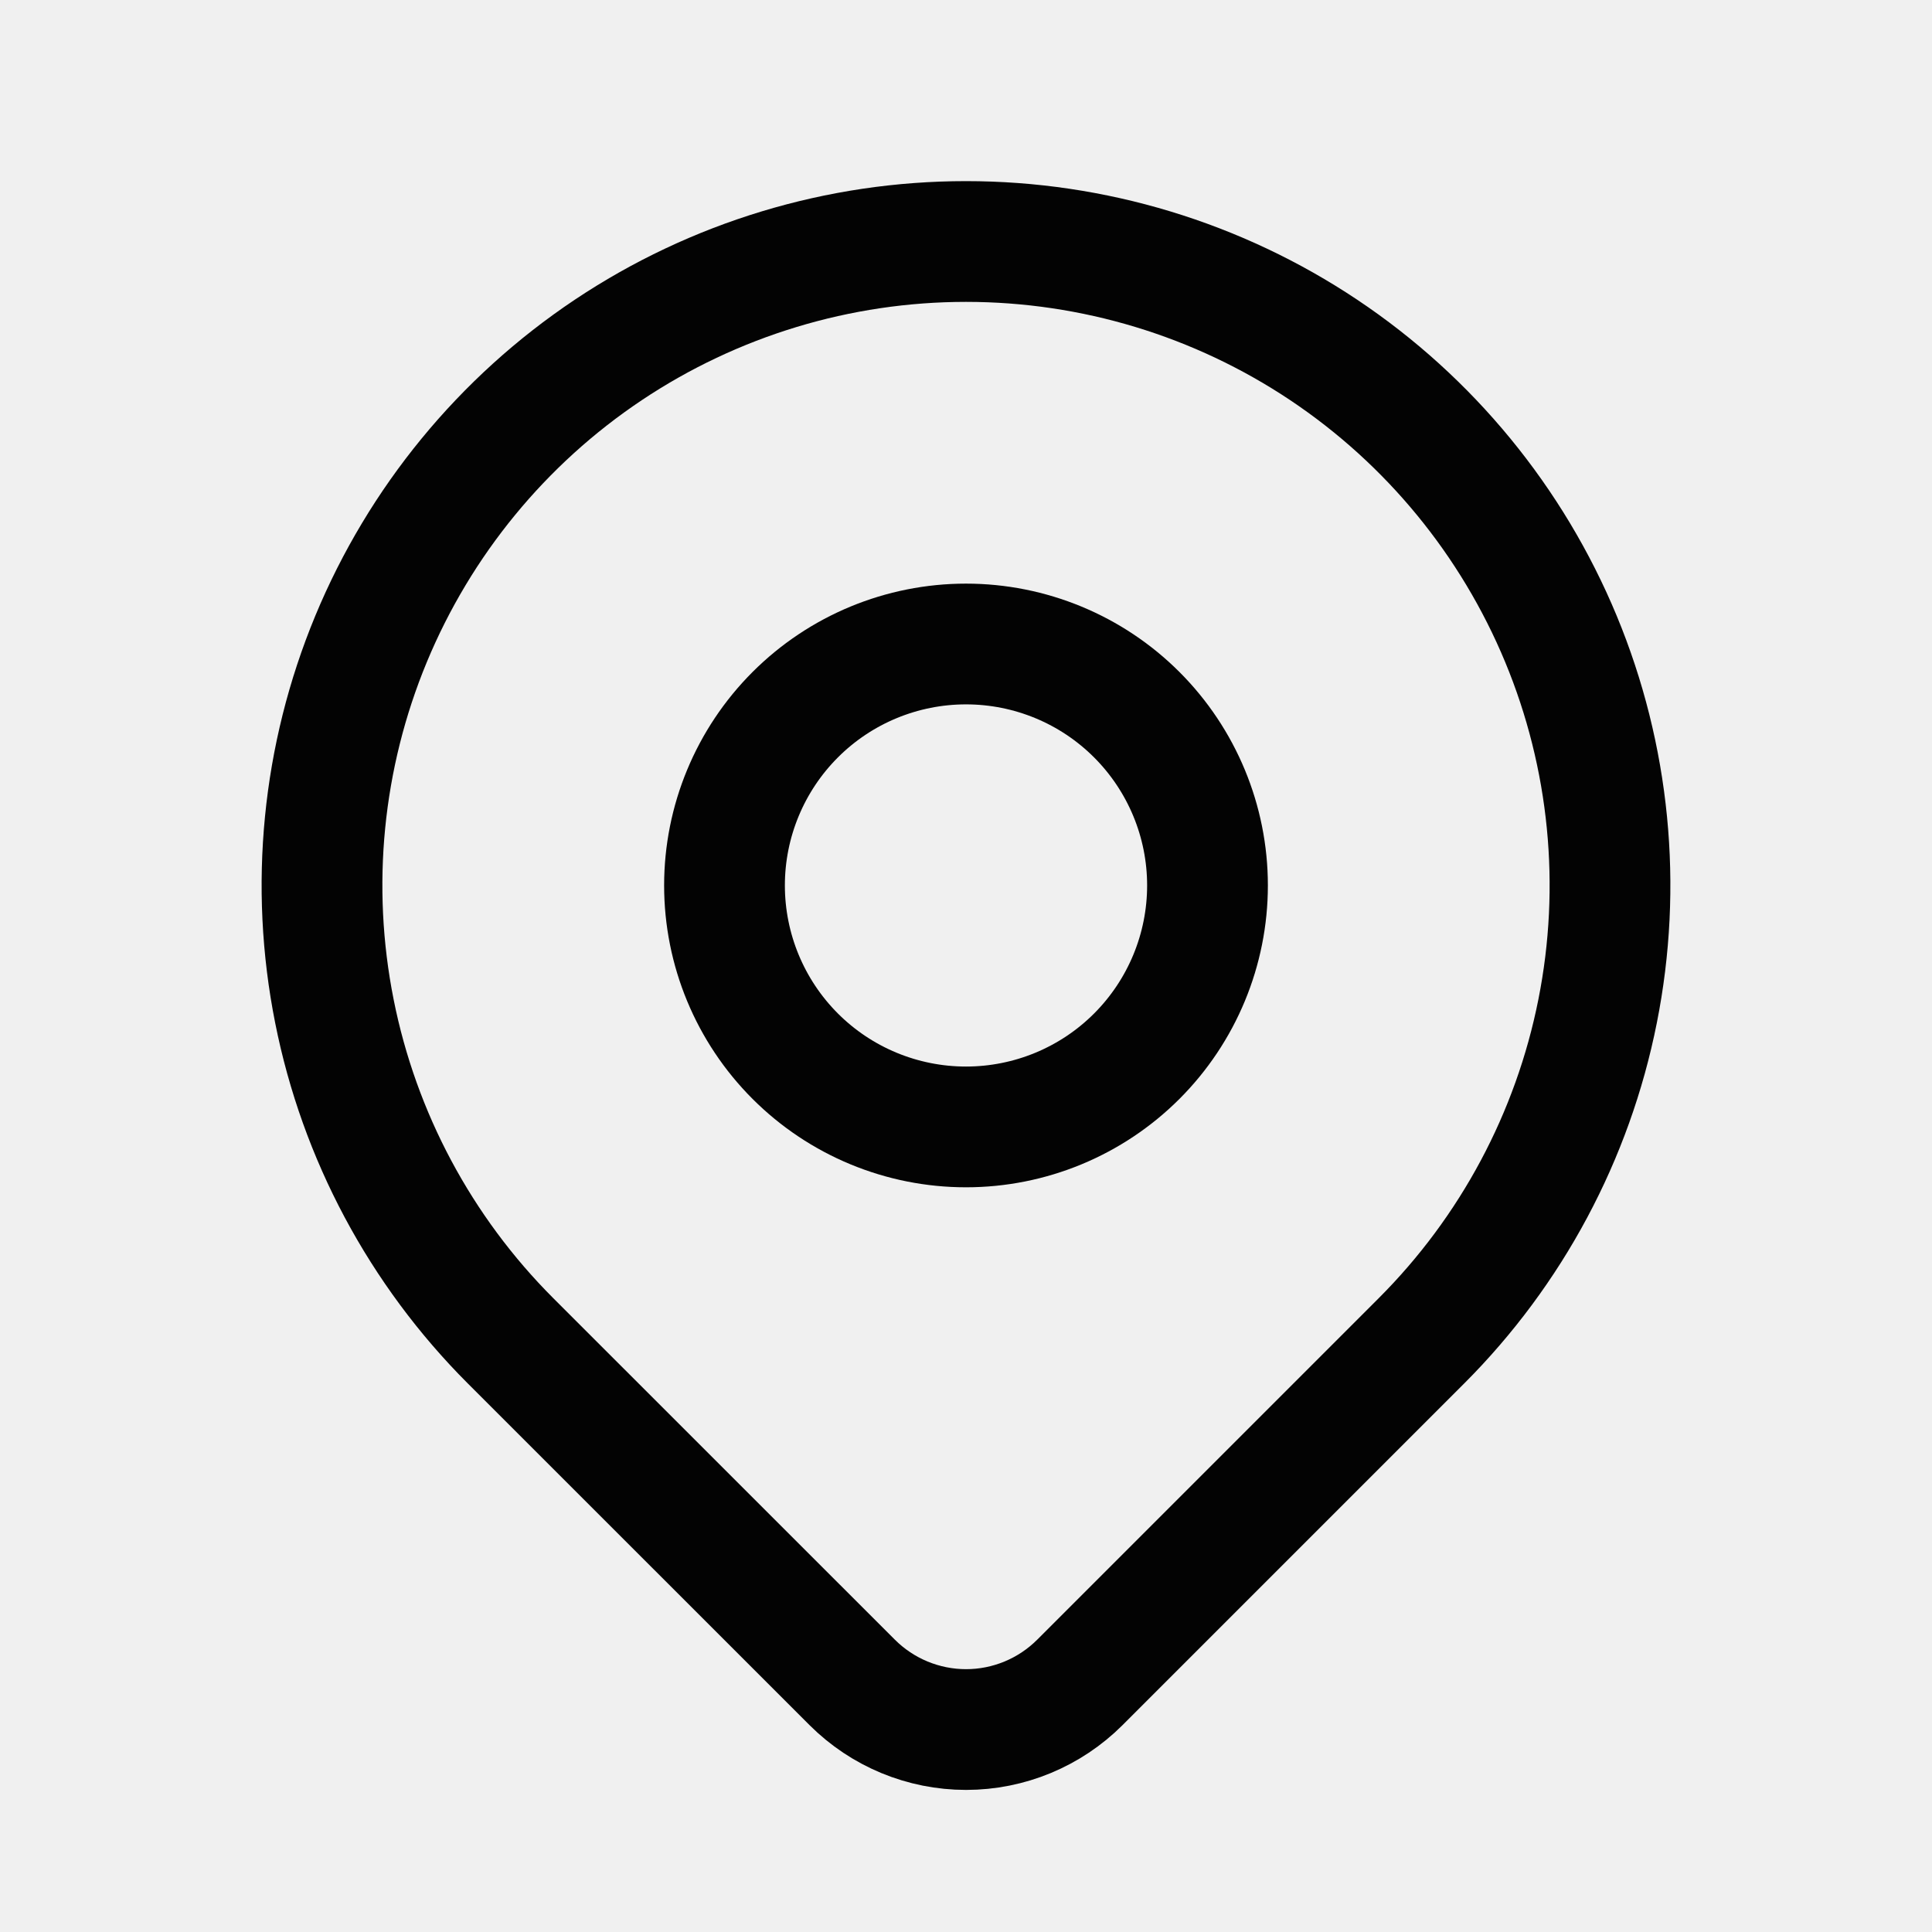
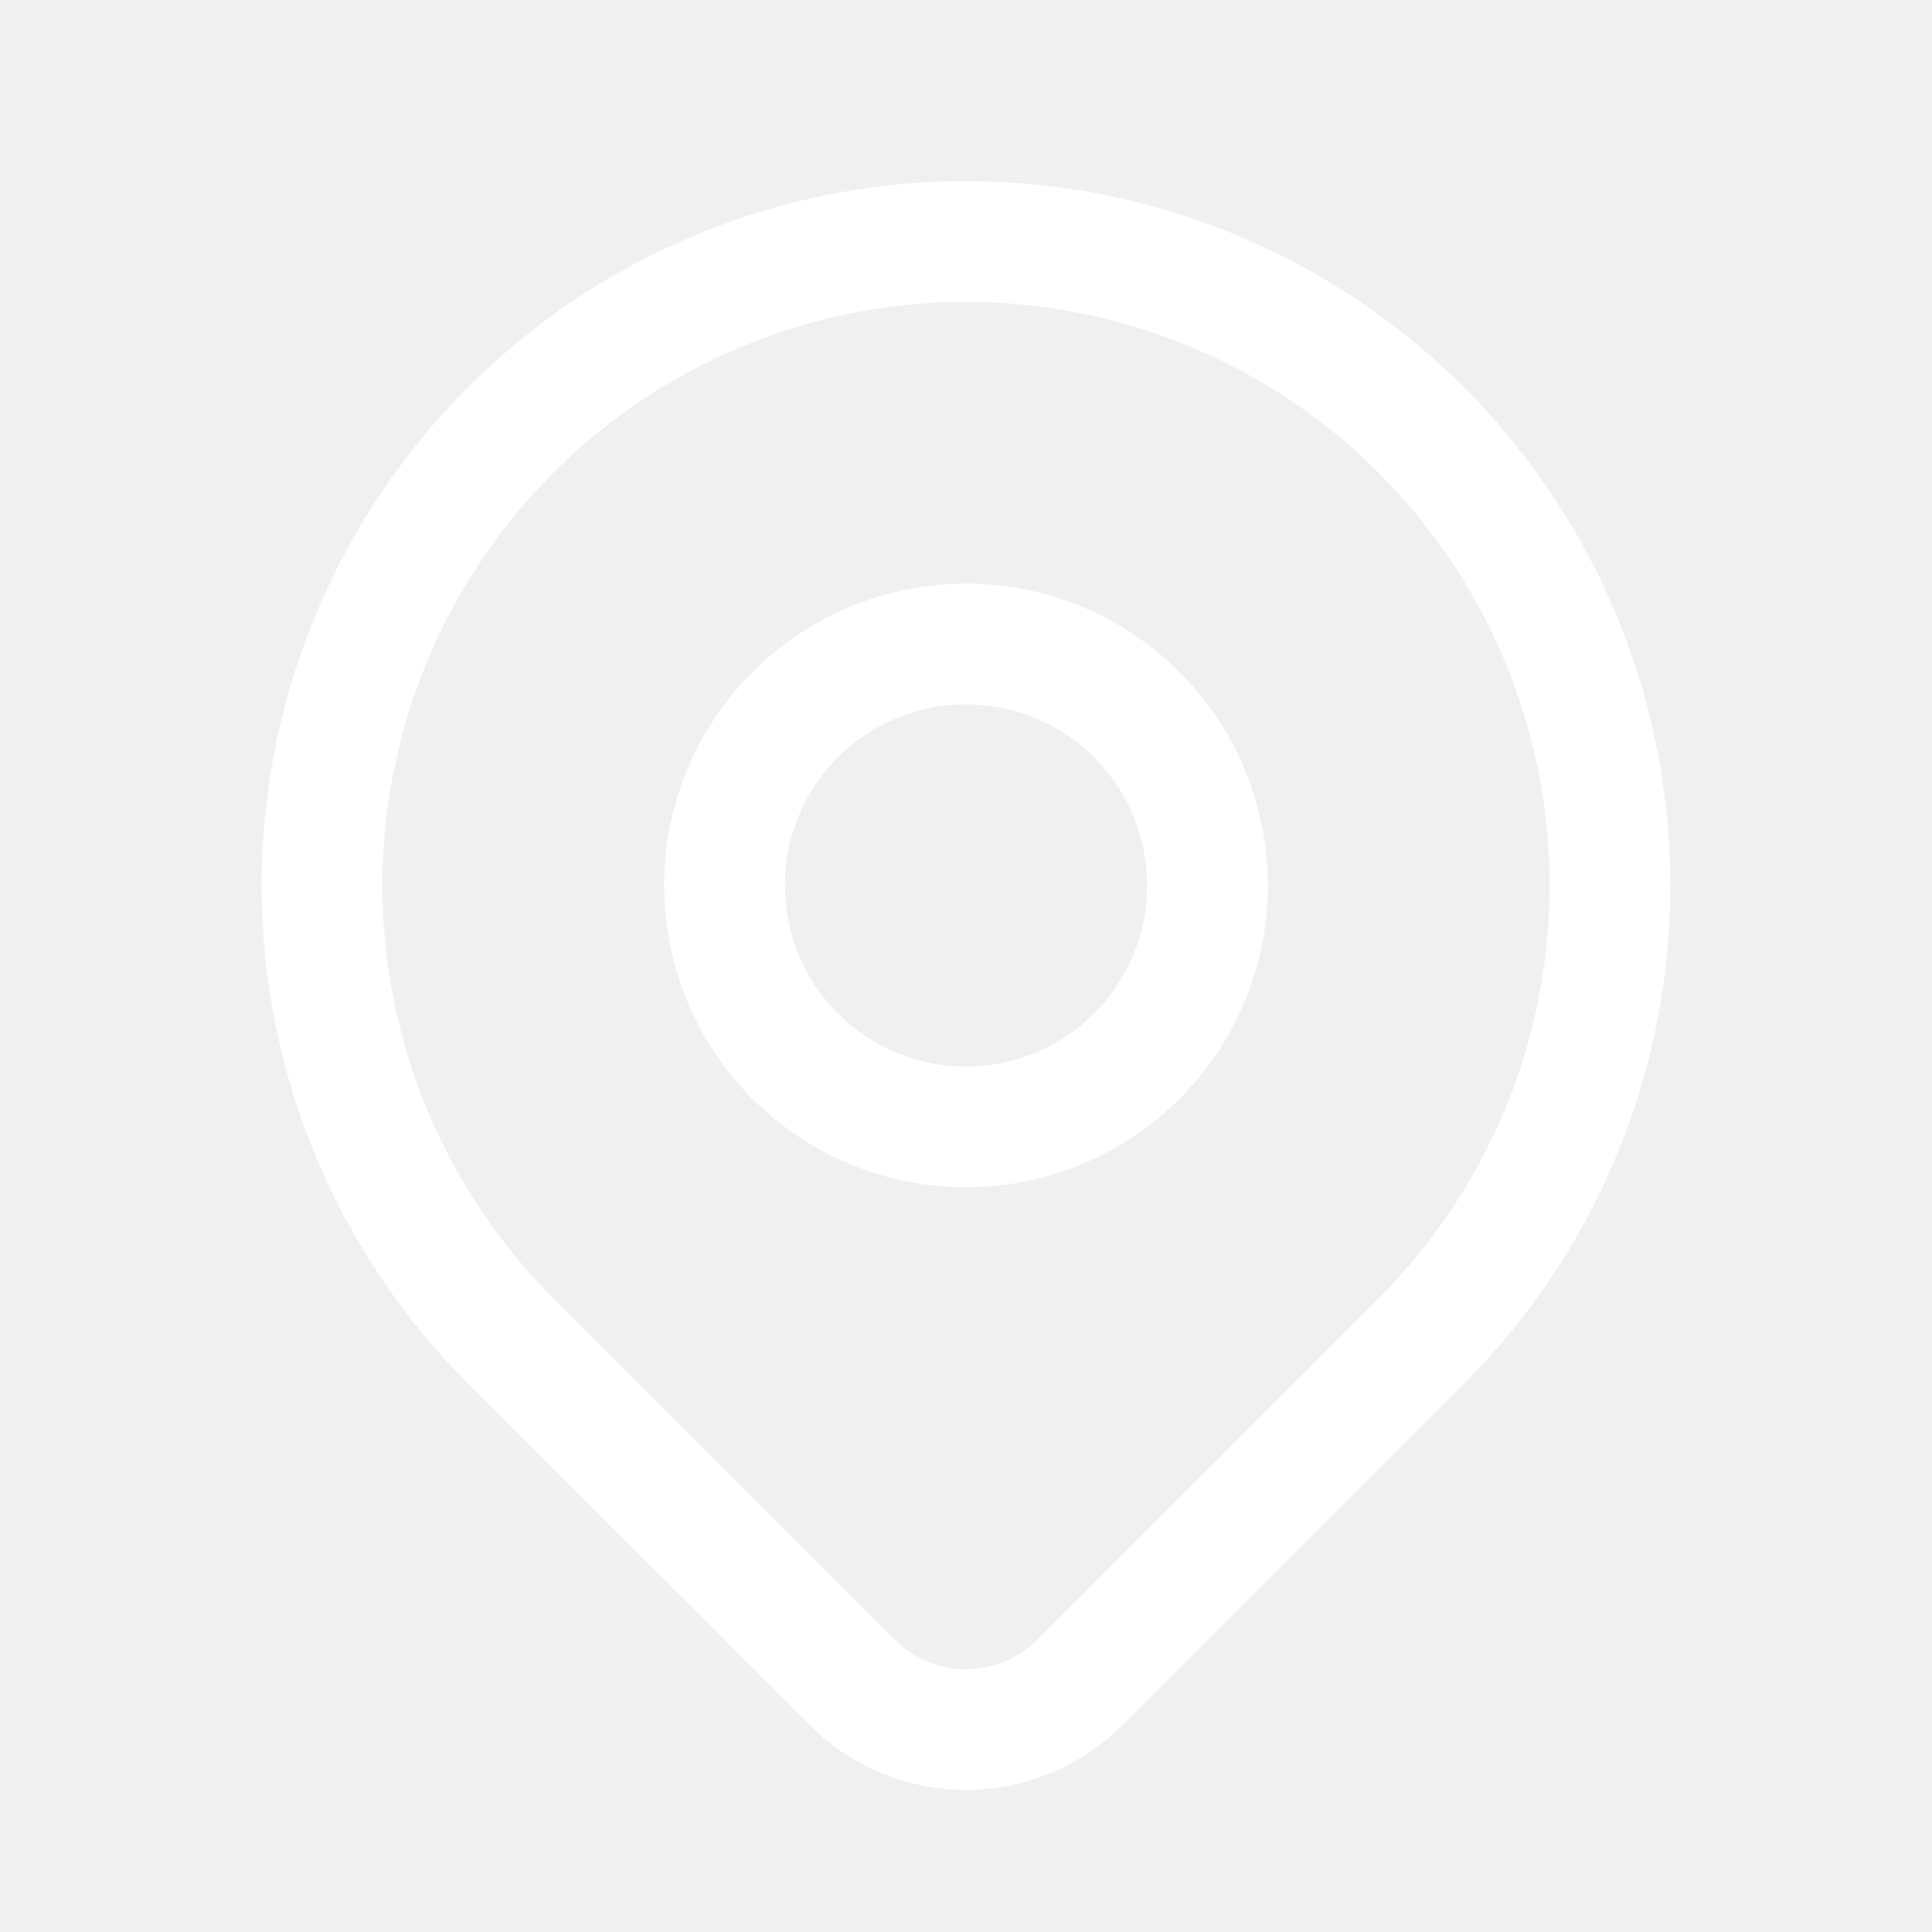
<svg xmlns="http://www.w3.org/2000/svg" width="24" height="24" viewBox="0 0 24 24" fill="none">
-   <path d="M9 10.999C9 11.795 9.316 12.558 9.879 13.121C10.441 13.683 11.204 13.999 12 13.999C12.796 13.999 13.559 13.683 14.121 13.121C14.684 12.558 15 11.795 15 10.999C15 10.204 14.684 9.441 14.121 8.878C13.559 8.316 12.796 8 12 8C11.204 8 10.441 8.316 9.879 8.878C9.316 9.441 9 10.204 9 10.999Z" stroke="#030303" stroke-width="1.5" stroke-linecap="round" stroke-linejoin="round" />
-   <path d="M17.657 16.657L13.414 20.9C13.039 21.274 12.531 21.485 12.001 21.485C11.47 21.485 10.962 21.274 10.587 20.9L6.343 16.657C5.224 15.538 4.462 14.112 4.154 12.561C3.845 11.009 4.003 9.4 4.609 7.938C5.215 6.477 6.24 5.227 7.555 4.348C8.871 3.469 10.418 3 12 3C13.582 3 15.129 3.469 16.445 4.348C17.76 5.227 18.785 6.477 19.391 7.938C19.997 9.4 20.155 11.009 19.846 12.561C19.538 14.112 18.776 15.538 17.657 16.657Z" stroke="#030303" stroke-width="1.5" stroke-linecap="round" stroke-linejoin="round" />
+   <path d="M9 10.999C9 11.795 9.316 12.558 9.879 13.121C10.441 13.683 11.204 13.999 12 13.999C12.796 13.999 13.559 13.683 14.121 13.121C14.684 12.558 15 11.795 15 10.999C15 10.204 14.684 9.441 14.121 8.878C13.559 8.316 12.796 8 12 8C11.204 8 10.441 8.316 9.879 8.878C9.316 9.441 9 10.204 9 10.999Z" stroke="#FFFFFF" stroke-width="1.5" stroke-linecap="round" stroke-linejoin="round" />
+   <path d="M17.657 16.657L13.414 20.9C13.039 21.274 12.531 21.485 12.001 21.485C11.47 21.485 10.962 21.274 10.587 20.9L6.343 16.657C5.224 15.538 4.462 14.112 4.154 12.561C3.845 11.009 4.003 9.4 4.609 7.938C5.215 6.477 6.24 5.227 7.555 4.348C8.871 3.469 10.418 3 12 3C13.582 3 15.129 3.469 16.445 4.348C17.76 5.227 18.785 6.477 19.391 7.938C19.997 9.4 20.155 11.009 19.846 12.561C19.538 14.112 18.776 15.538 17.657 16.657Z" stroke="#FFFFFF" stroke-width="1.5" stroke-linecap="round" stroke-linejoin="round" />
</svg>
